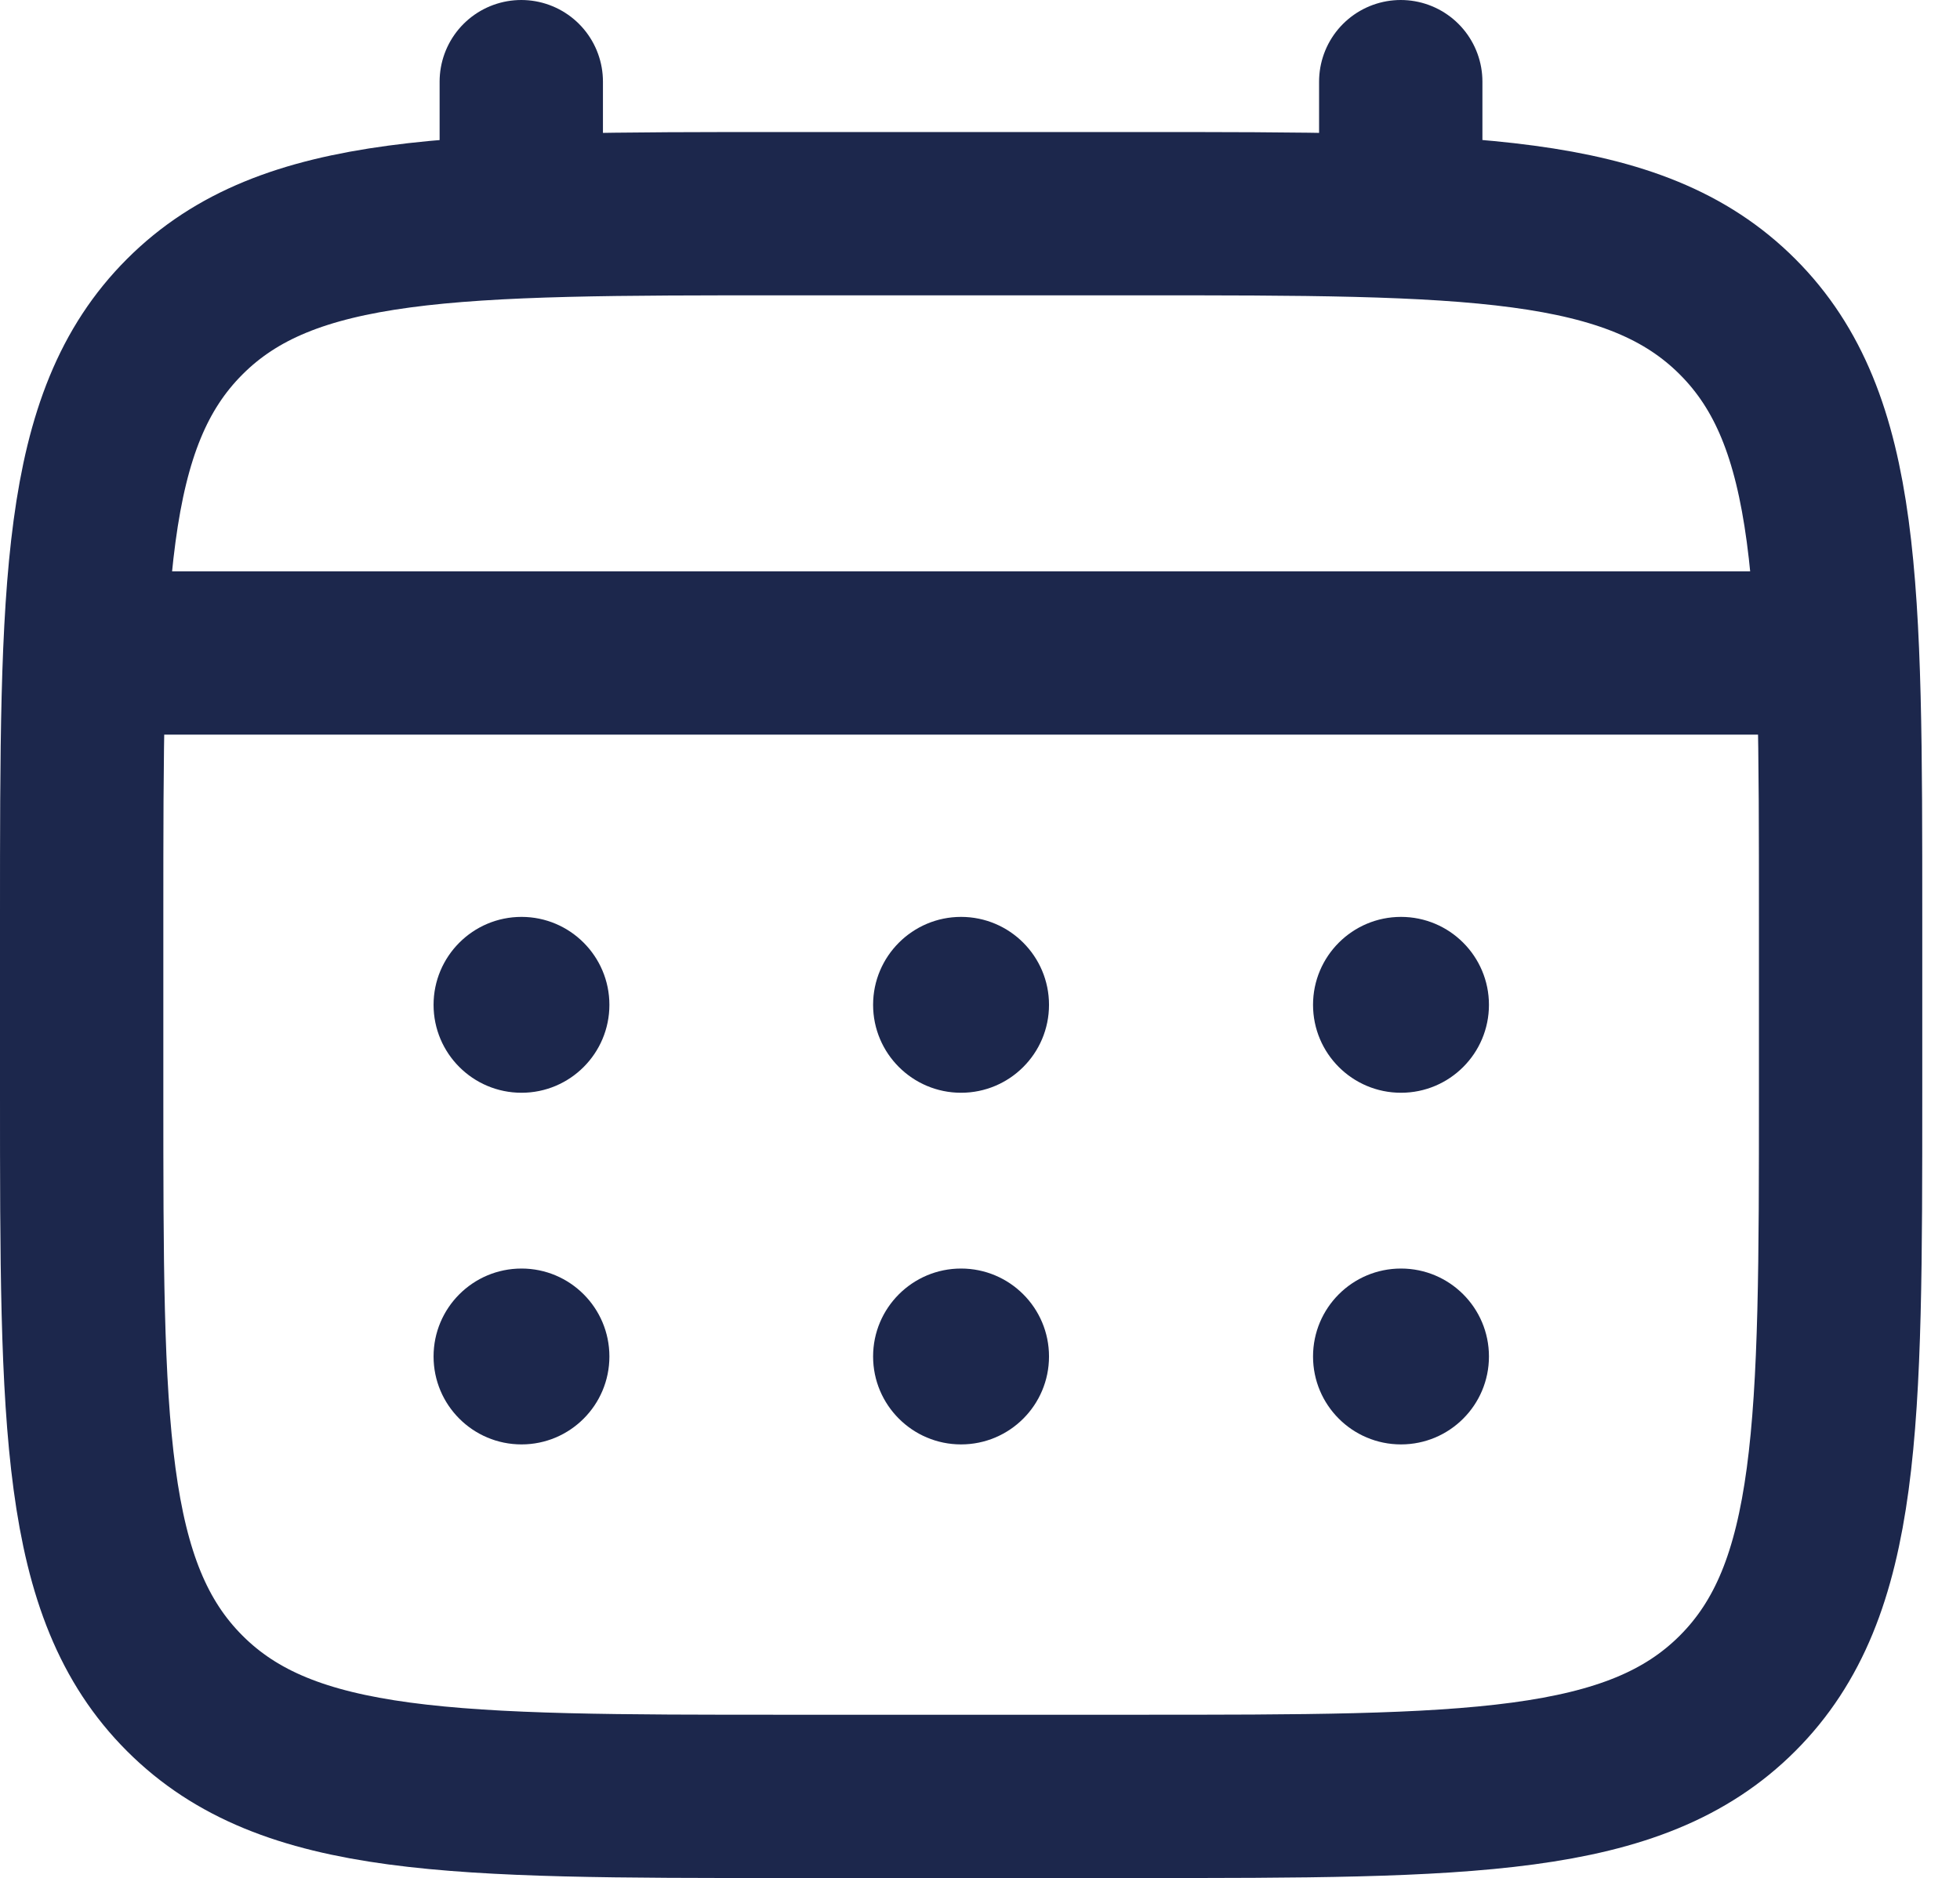
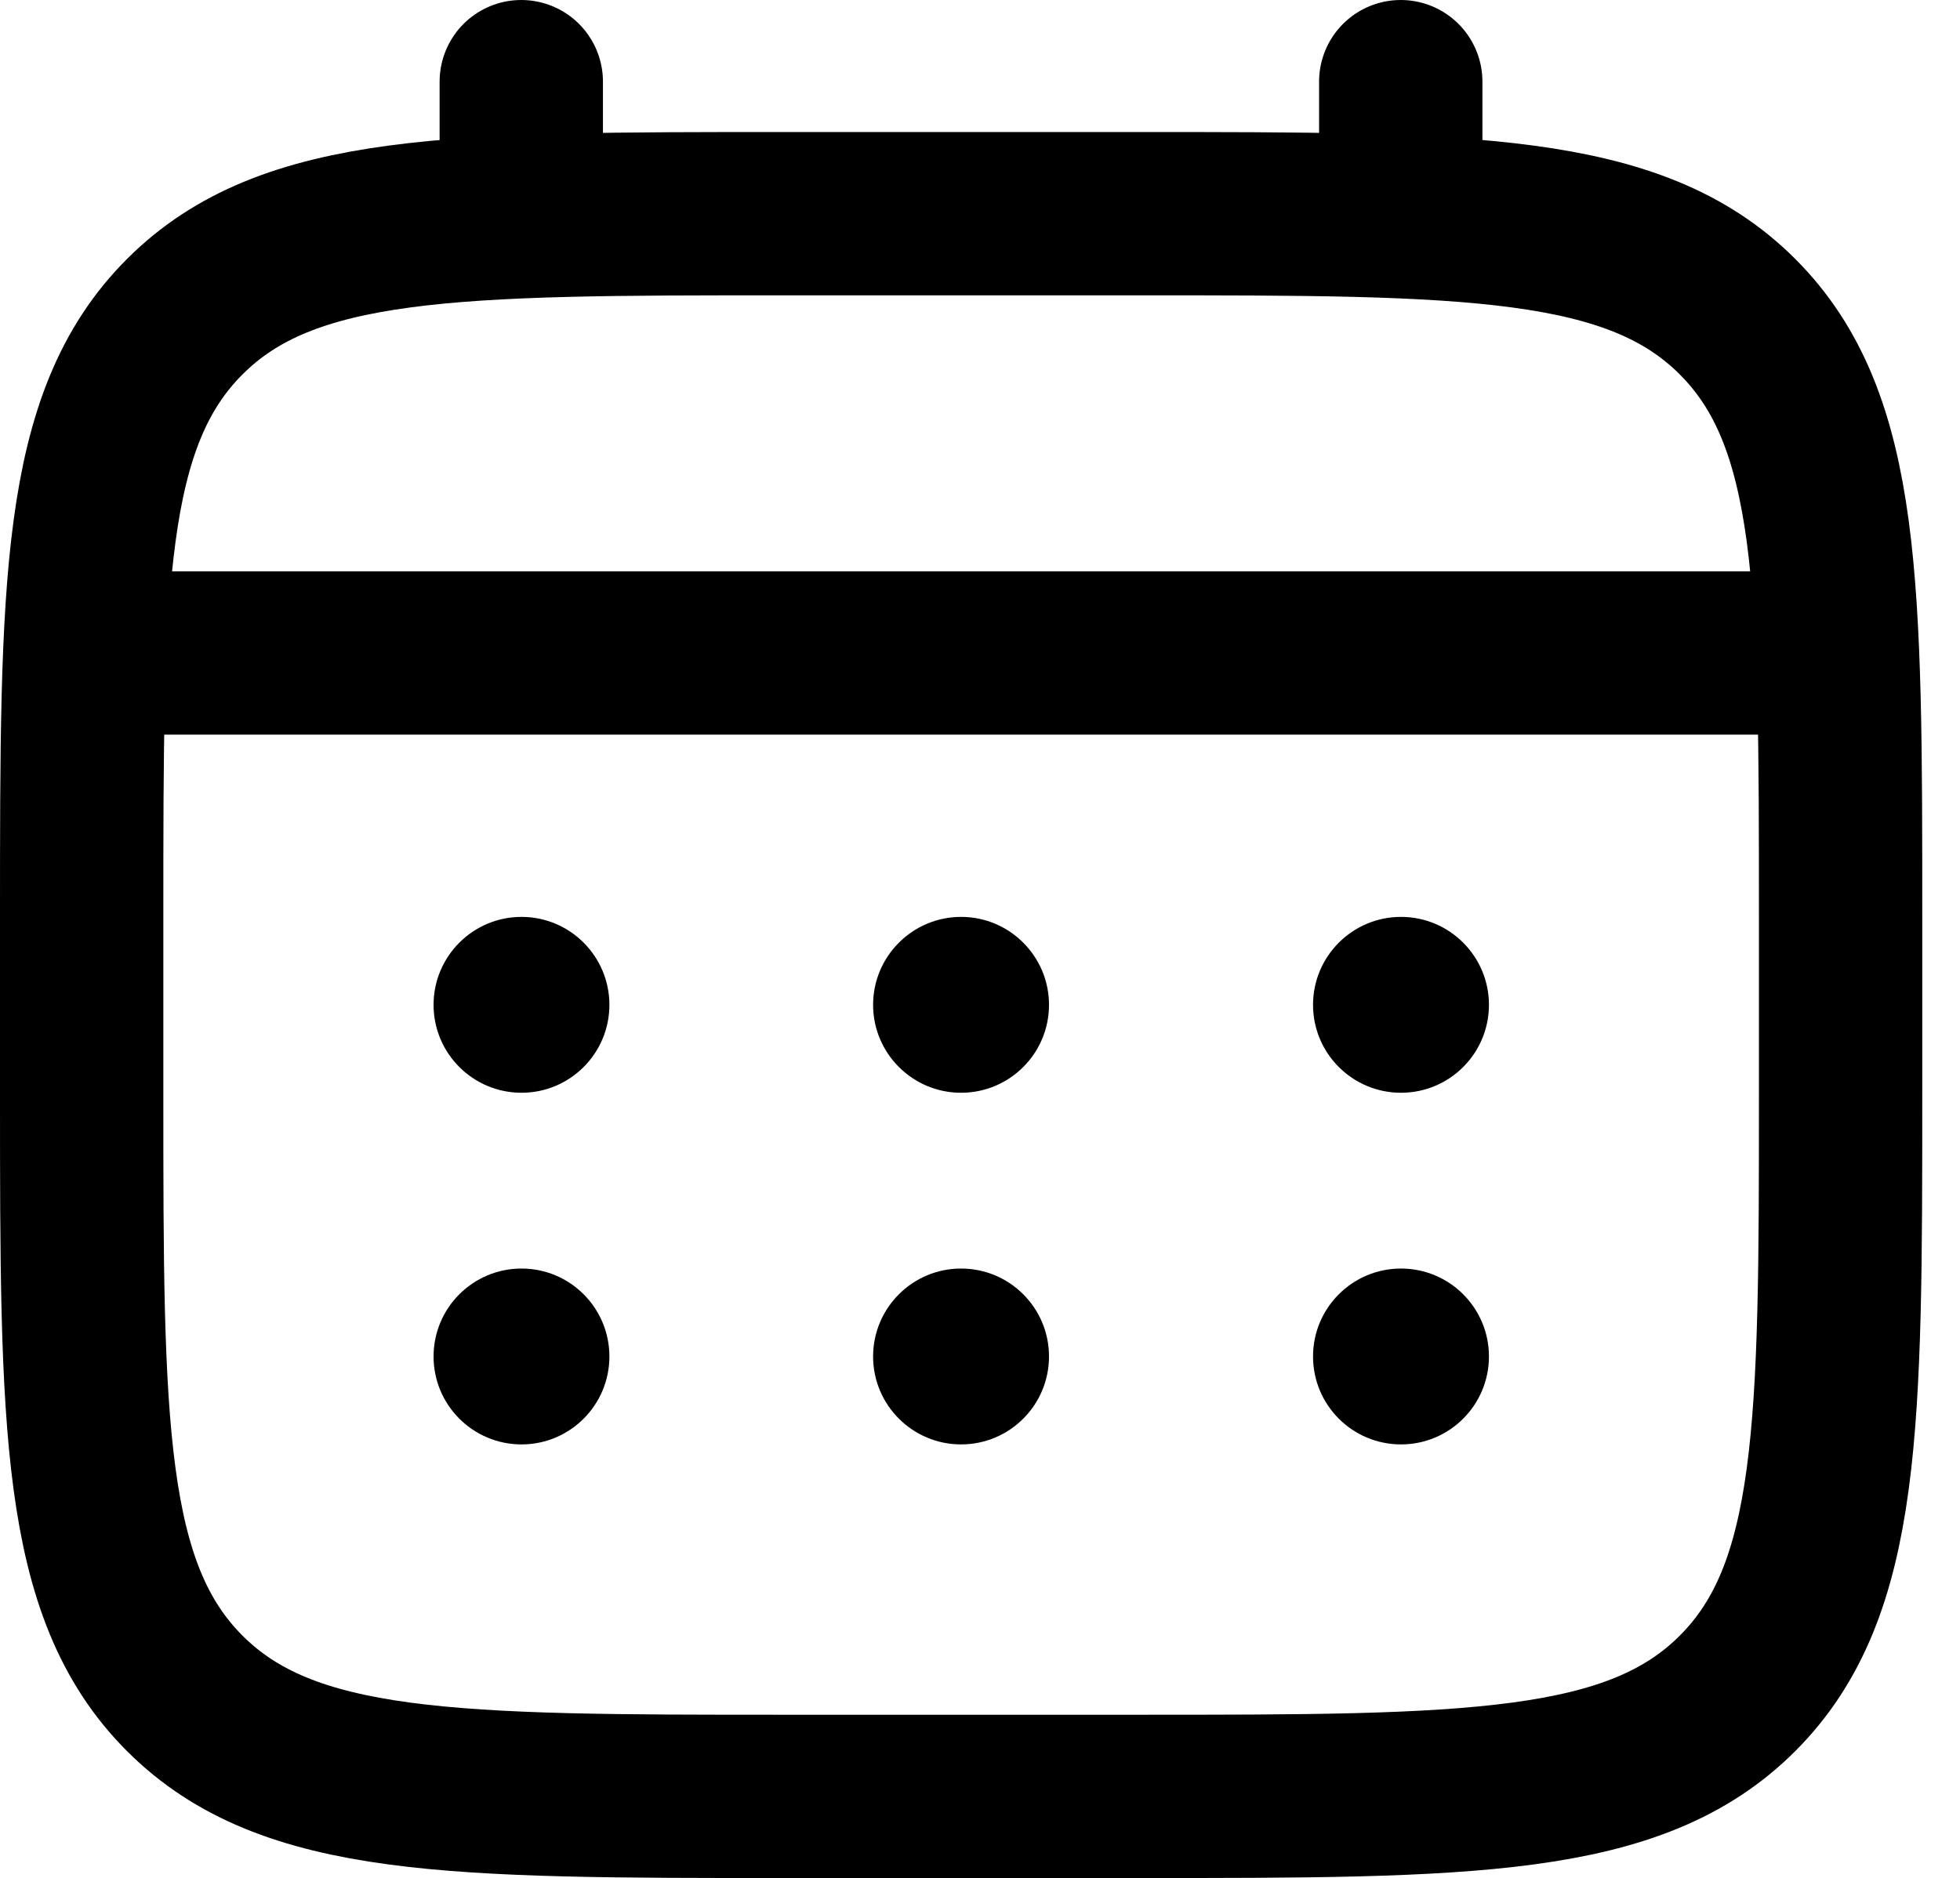
<svg xmlns="http://www.w3.org/2000/svg" width="24" height="23" viewBox="0 0 24 23" fill="none">
-   <path d="M1 11.232C1 7.171 1 5.141 2.262 3.879C3.523 2.617 5.554 2.617 9.615 2.617H13.923C17.984 2.617 20.015 2.617 21.276 3.879C22.538 5.141 22.538 7.171 22.538 11.232V13.386C22.538 17.448 22.538 19.478 21.276 20.74C20.015 22.002 17.984 22.002 13.923 22.002H9.615C5.554 22.002 3.523 22.002 2.262 20.74C1 19.478 1 17.448 1 13.386V11.232Z" stroke="#1C274C" stroke-width="2" />
-   <path d="M6.383 2.615V1" stroke="#1C274C" stroke-width="2" stroke-linecap="round" />
-   <path d="M17.152 2.615V1" stroke="#1C274C" stroke-width="2" stroke-linecap="round" />
-   <path d="M1.539 7.998H22" stroke="#1C274C" stroke-width="2" stroke-linecap="round" />
-   <path d="M18.232 16.614C18.232 17.209 17.75 17.691 17.155 17.691C16.56 17.691 16.078 17.209 16.078 16.614C16.078 16.019 16.56 15.537 17.155 15.537C17.75 15.537 18.232 16.019 18.232 16.614Z" fill="#1C274C" />
-   <path d="M18.232 12.307C18.232 12.902 17.75 13.384 17.155 13.384C16.56 13.384 16.078 12.902 16.078 12.307C16.078 11.713 16.56 11.23 17.155 11.23C17.75 11.23 18.232 11.713 18.232 12.307Z" fill="#1C274C" />
-   <path d="M12.845 16.614C12.845 17.209 12.363 17.691 11.768 17.691C11.174 17.691 10.691 17.209 10.691 16.614C10.691 16.019 11.174 15.537 11.768 15.537C12.363 15.537 12.845 16.019 12.845 16.614Z" fill="#1C274C" />
-   <path d="M12.845 12.307C12.845 12.902 12.363 13.384 11.768 13.384C11.174 13.384 10.691 12.902 10.691 12.307C10.691 11.713 11.174 11.23 11.768 11.23C12.363 11.23 12.845 11.713 12.845 12.307Z" fill="#1C274C" />
-   <path d="M7.462 16.614C7.462 17.209 6.98 17.691 6.386 17.691C5.791 17.691 5.309 17.209 5.309 16.614C5.309 16.019 5.791 15.537 6.386 15.537C6.98 15.537 7.462 16.019 7.462 16.614Z" fill="#1C274C" />
-   <path d="M7.462 12.307C7.462 12.902 6.98 13.384 6.386 13.384C5.791 13.384 5.309 12.902 5.309 12.307C5.309 11.713 5.791 11.23 6.386 11.23C6.98 11.23 7.462 11.713 7.462 12.307Z" fill="#1C274C" />
+   <path d="M1 11.232C1 7.171 1 5.141 2.262 3.879C3.523 2.617 5.554 2.617 9.615 2.617H13.923C17.984 2.617 20.015 2.617 21.276 3.879C22.538 5.141 22.538 7.171 22.538 11.232V13.386C22.538 17.448 22.538 19.478 21.276 20.74C20.015 22.002 17.984 22.002 13.923 22.002H9.615C5.554 22.002 3.523 22.002 2.262 20.74C1 19.478 1 17.448 1 13.386V11.232Z" stroke="currentColor" stroke-width="2" />
+   <path d="M6.383 2.615V1" stroke="currentColor" stroke-width="2" stroke-linecap="round" />
+   <path d="M17.152 2.615V1" stroke="currentColor" stroke-width="2" stroke-linecap="round" />
+   <path d="M1.539 7.998H22" stroke="currentColor" stroke-width="2" stroke-linecap="round" />
+   <path d="M18.232 16.614C18.232 17.209 17.75 17.691 17.155 17.691C16.56 17.691 16.078 17.209 16.078 16.614C16.078 16.019 16.56 15.537 17.155 15.537C17.75 15.537 18.232 16.019 18.232 16.614Z" fill="currentColor" />
+   <path d="M18.232 12.307C18.232 12.902 17.75 13.384 17.155 13.384C16.56 13.384 16.078 12.902 16.078 12.307C16.078 11.713 16.56 11.23 17.155 11.23C17.75 11.23 18.232 11.713 18.232 12.307Z" fill="currentColor" />
+   <path d="M12.845 16.614C12.845 17.209 12.363 17.691 11.768 17.691C11.174 17.691 10.691 17.209 10.691 16.614C10.691 16.019 11.174 15.537 11.768 15.537C12.363 15.537 12.845 16.019 12.845 16.614Z" fill="currentColor" />
+   <path d="M12.845 12.307C12.845 12.902 12.363 13.384 11.768 13.384C11.174 13.384 10.691 12.902 10.691 12.307C10.691 11.713 11.174 11.23 11.768 11.23C12.363 11.23 12.845 11.713 12.845 12.307Z" fill="currentColor" />
+   <path d="M7.462 16.614C7.462 17.209 6.98 17.691 6.386 17.691C5.791 17.691 5.309 17.209 5.309 16.614C5.309 16.019 5.791 15.537 6.386 15.537C6.98 15.537 7.462 16.019 7.462 16.614Z" fill="currentColor" />
+   <path d="M7.462 12.307C7.462 12.902 6.98 13.384 6.386 13.384C5.791 13.384 5.309 12.902 5.309 12.307C5.309 11.713 5.791 11.23 6.386 11.23C6.98 11.23 7.462 11.713 7.462 12.307Z" fill="currentColor" />
</svg>
